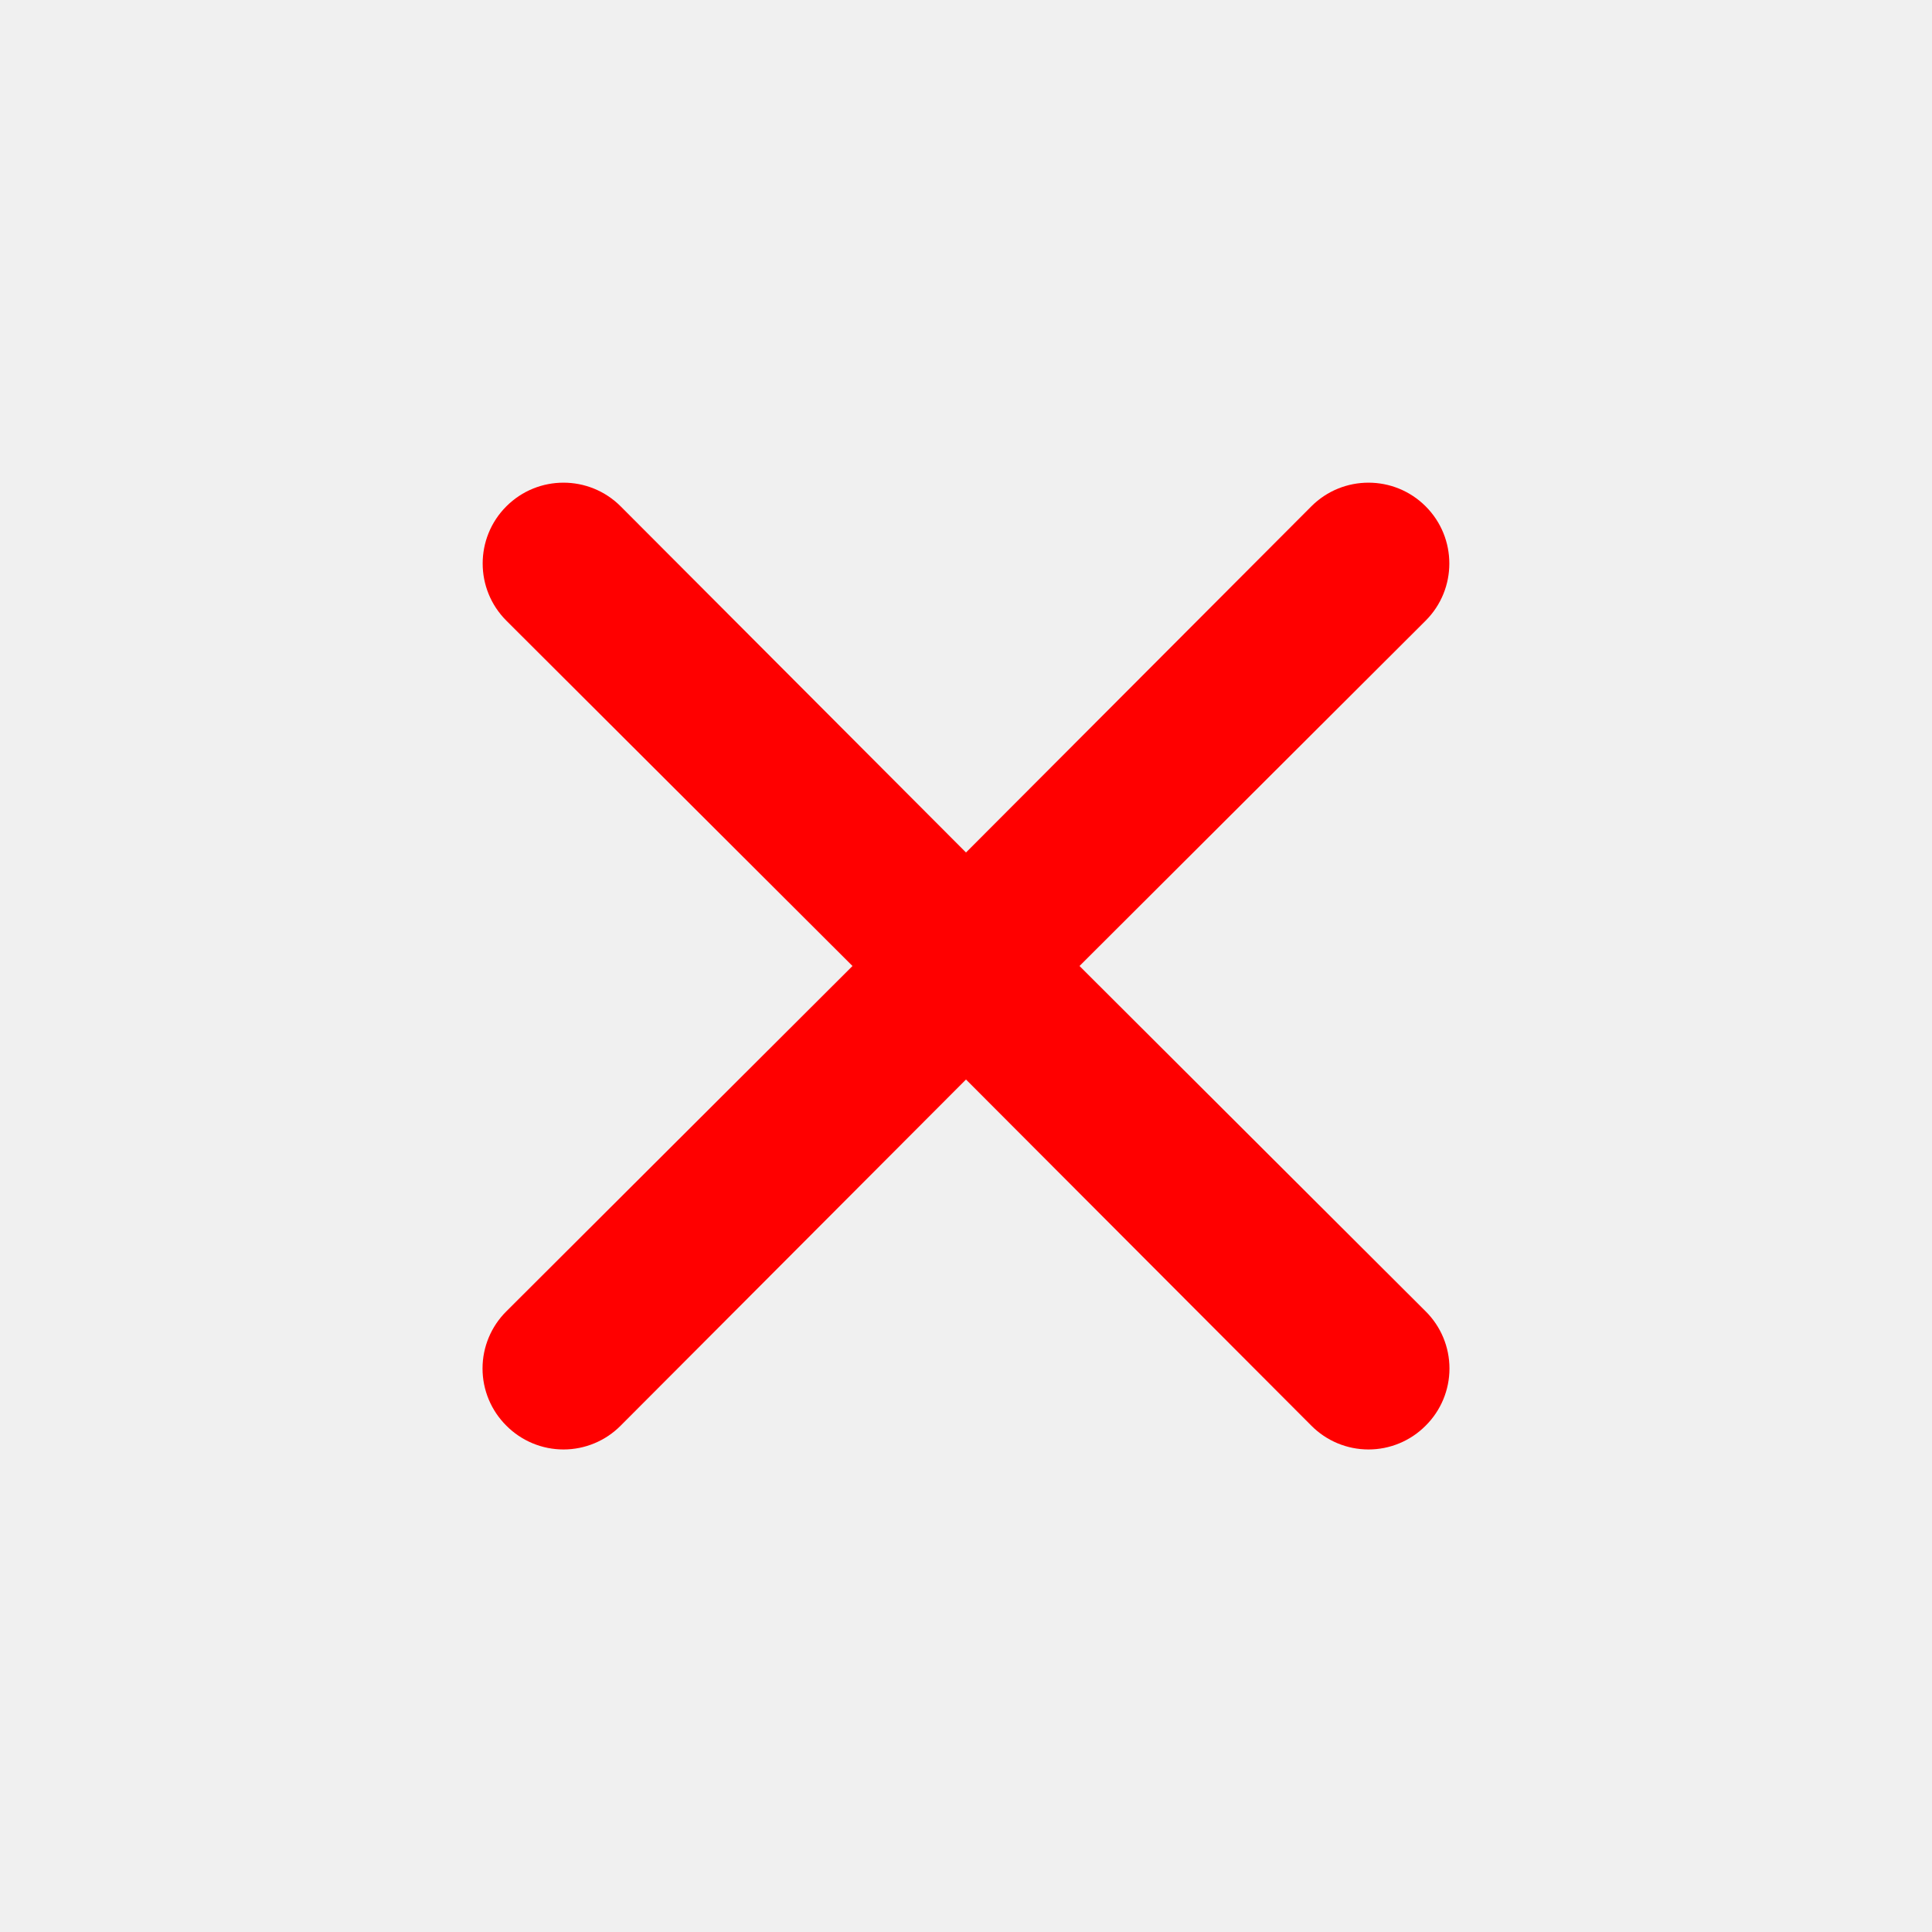
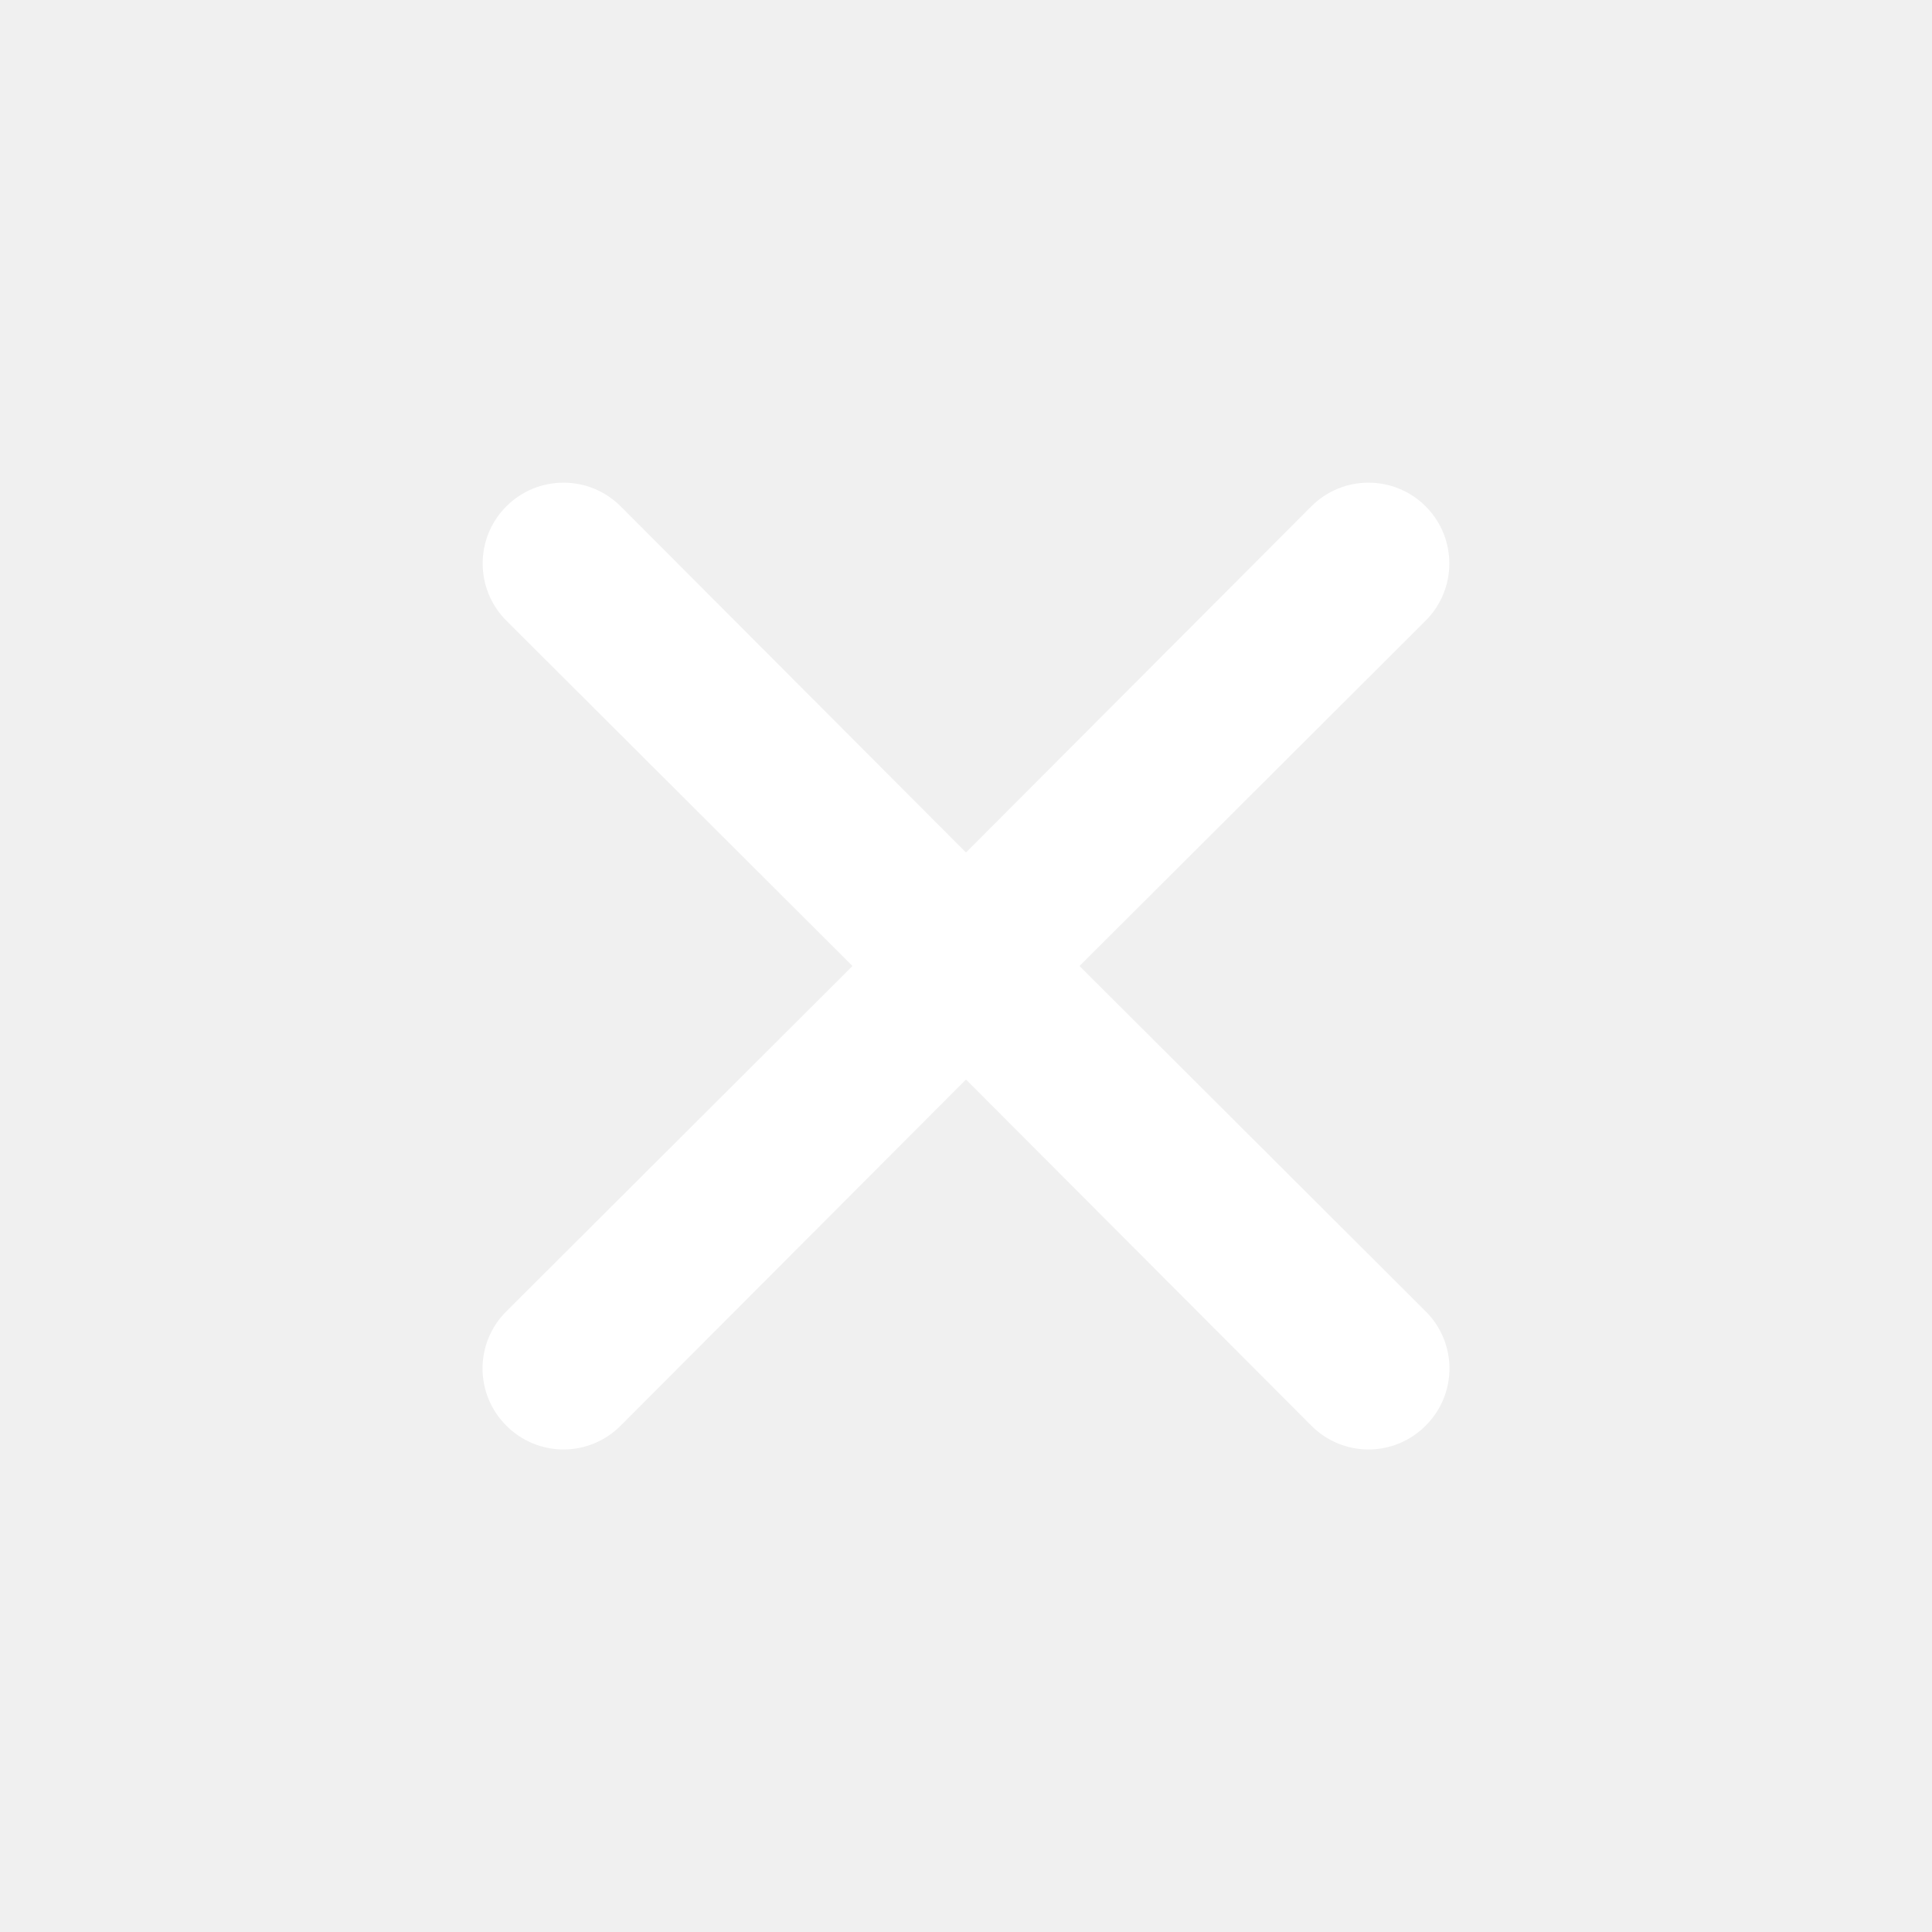
<svg xmlns="http://www.w3.org/2000/svg" viewBox="0 0 24 24">
-   <path d="M13.41,12l4.3-4.29a1,1,0,1,0-1.42-1.42L12,10.59,7.71,6.29A1,1,0,0,0,6.29,7.71L10.59,12l-4.3,4.29a1,1,0,0,0,0,1.42,1,1,0,0,0,1.42,0L12,13.41l4.29,4.3a1,1,0,0,0,1.42,0,1,1,0,0,0,0-1.42Z" fill="#ff0000" />
+   <path d="M13.41,12l4.3-4.29a1,1,0,1,0-1.42-1.42L12,10.59,7.71,6.29A1,1,0,0,0,6.29,7.71L10.59,12l-4.3,4.29a1,1,0,0,0,0,1.42,1,1,0,0,0,1.42,0L12,13.41l4.29,4.3a1,1,0,0,0,1.42,0,1,1,0,0,0,0-1.42Z" fill="#ffffff" />
</svg>
